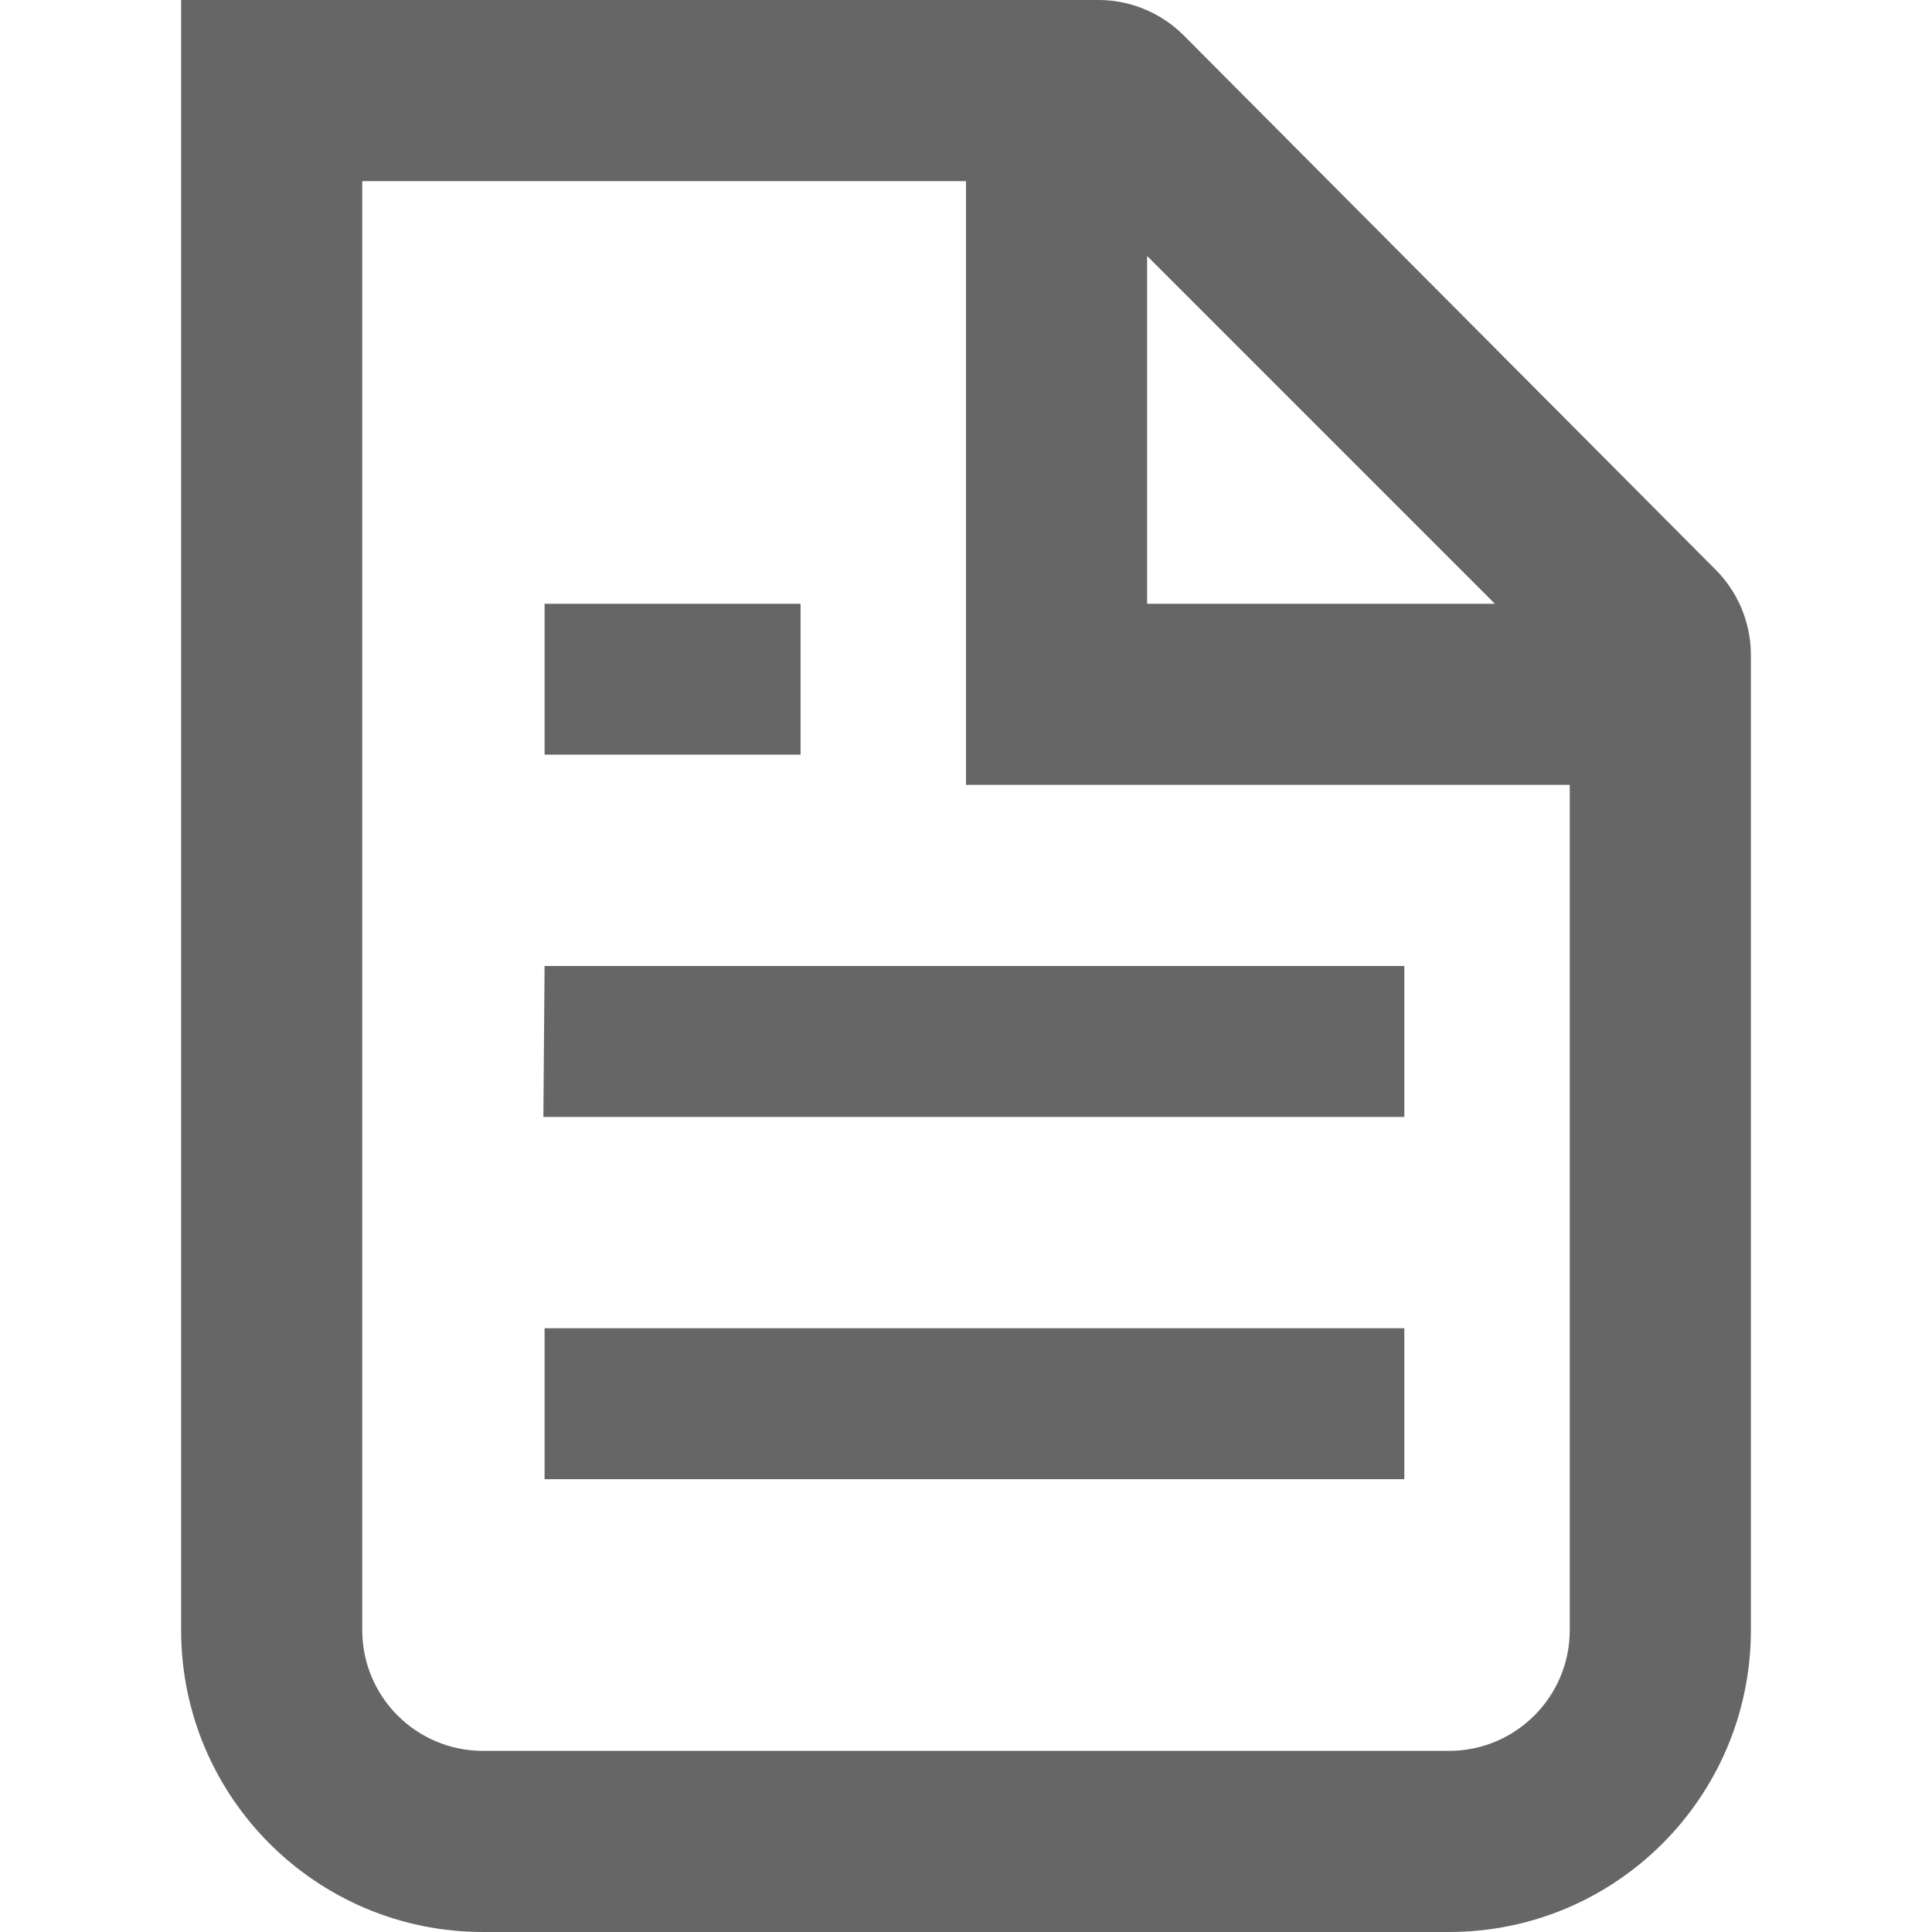
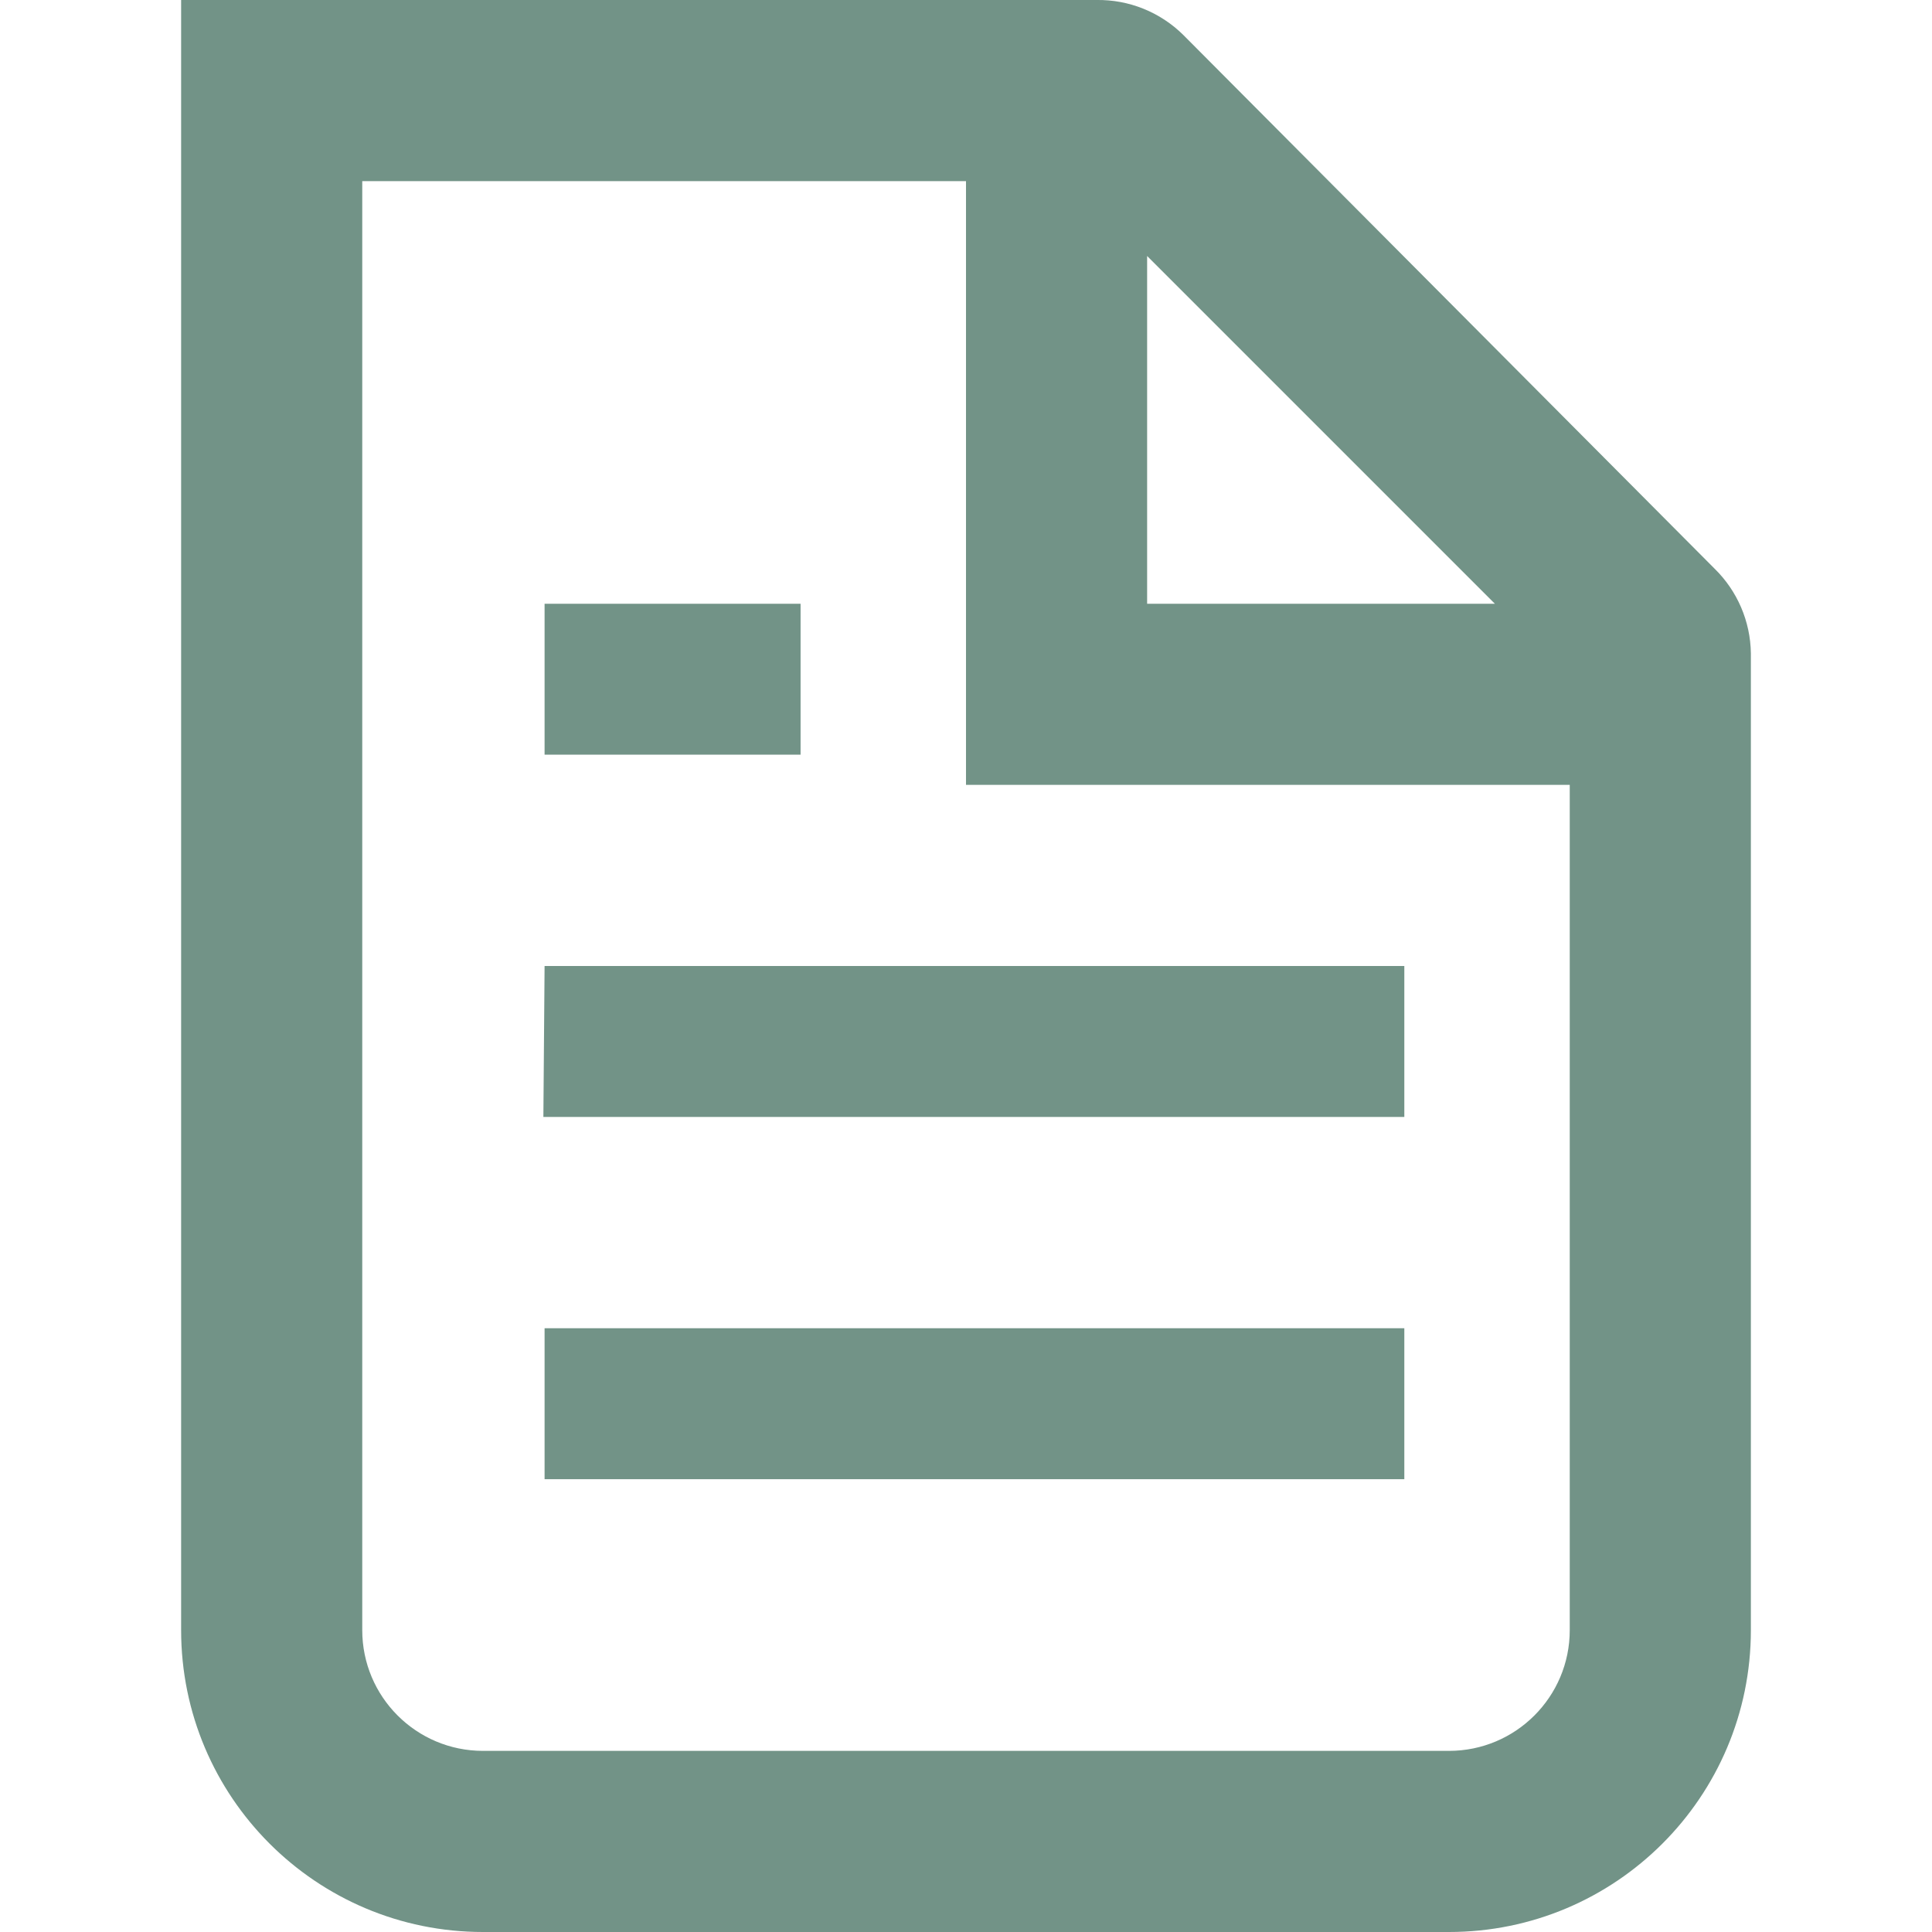
<svg xmlns="http://www.w3.org/2000/svg" fill="none" viewBox="0 0 16 16">
-   <path d="M14.5 13.5V5.41a1 1 0 0 0-.3-.7L9.8.29A1 1 0 0 0 9.08 0H1.5v13.5A2.5 2.5 0 0 0 4 16h8a2.5 2.5 0 0 0 2.5-2.5m-1.5 0v-7H8v-5H3v12a1 1 0 0 0 1 1h8a1 1 0 0 0 1-1M9.5 5V2.12L12.38 5zM5.13 5h-.62v1.25h2.12V5zm-.62 3h7.12v1.25H4.5zm.62 3h-.62v1.25h7.12V11z" clip-rule="evenodd" fill="#666" fill-rule="evenodd" />
+   <path d="M14.5 13.5V5.41a1 1 0 0 0-.3-.7L9.8.29A1 1 0 0 0 9.08 0H1.5v13.5A2.5 2.5 0 0 0 4 16h8a2.5 2.5 0 0 0 2.5-2.5m-1.5 0v-7H8v-5H3v12a1 1 0 0 0 1 1h8a1 1 0 0 0 1-1M9.5 5V2.12L12.38 5zM5.13 5h-.62v1.25h2.12V5zm-.62 3h7.12v1.25H4.5zm.62 3h-.62v1.25h7.12V11z" clip-rule="evenodd" fill="#729387" fill-rule="evenodd" />
</svg>
